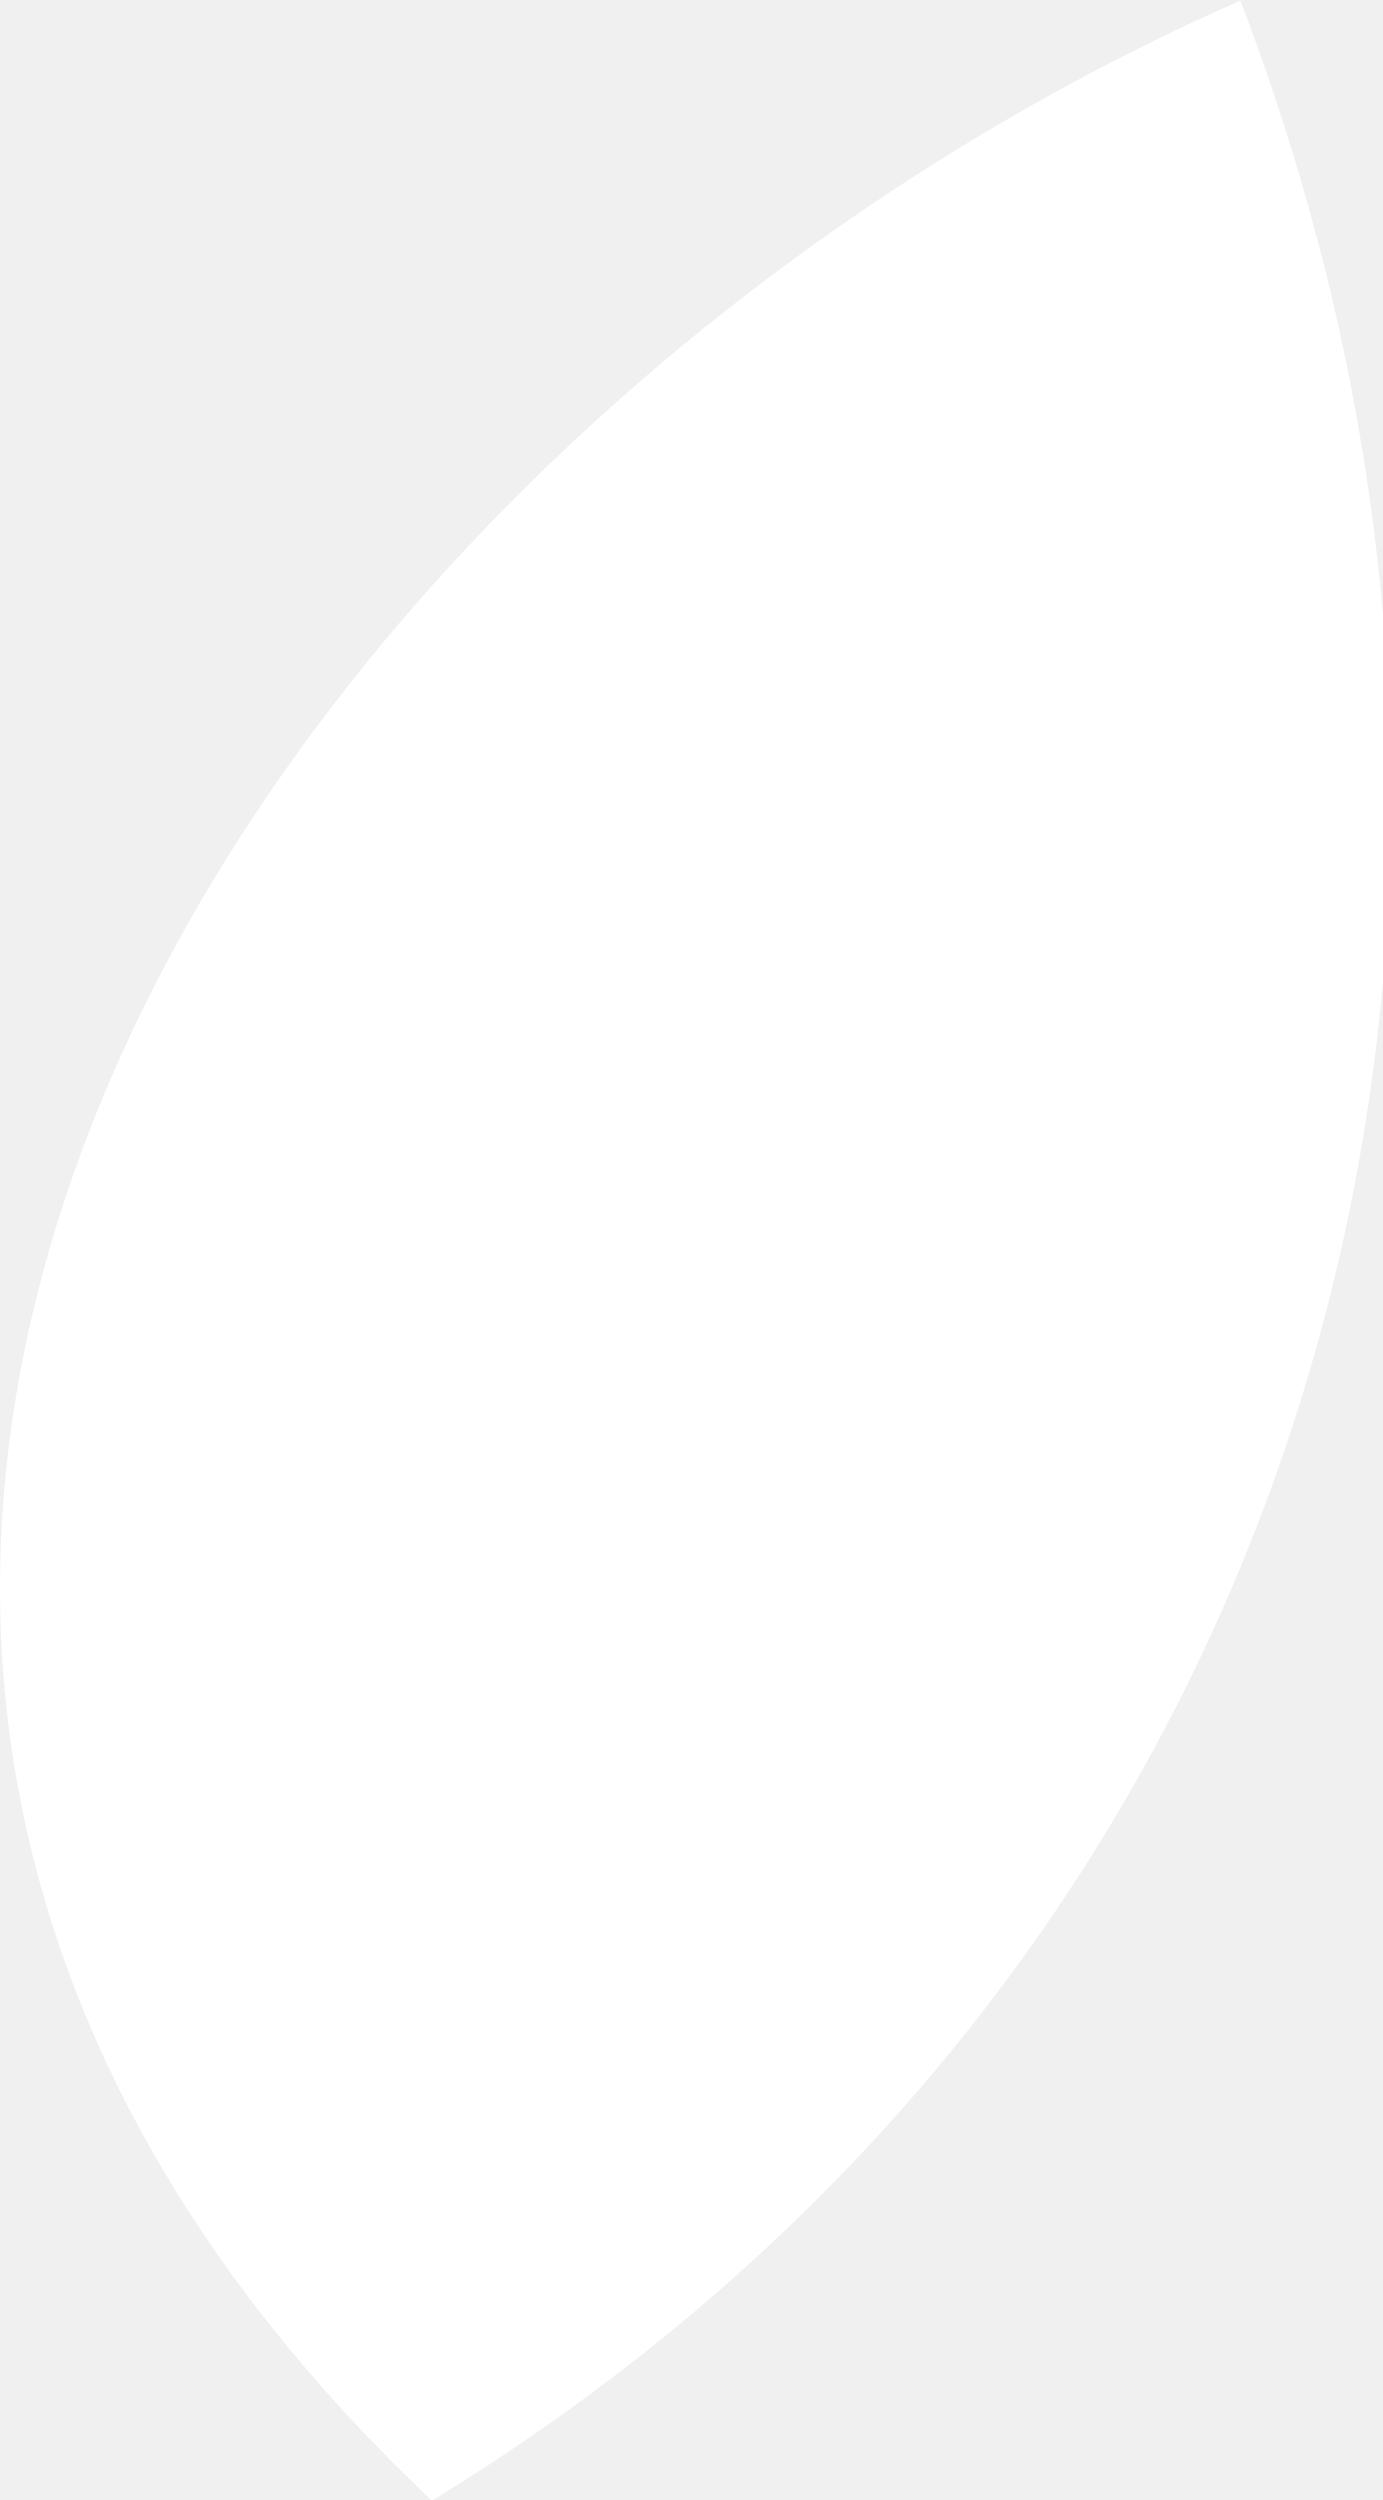
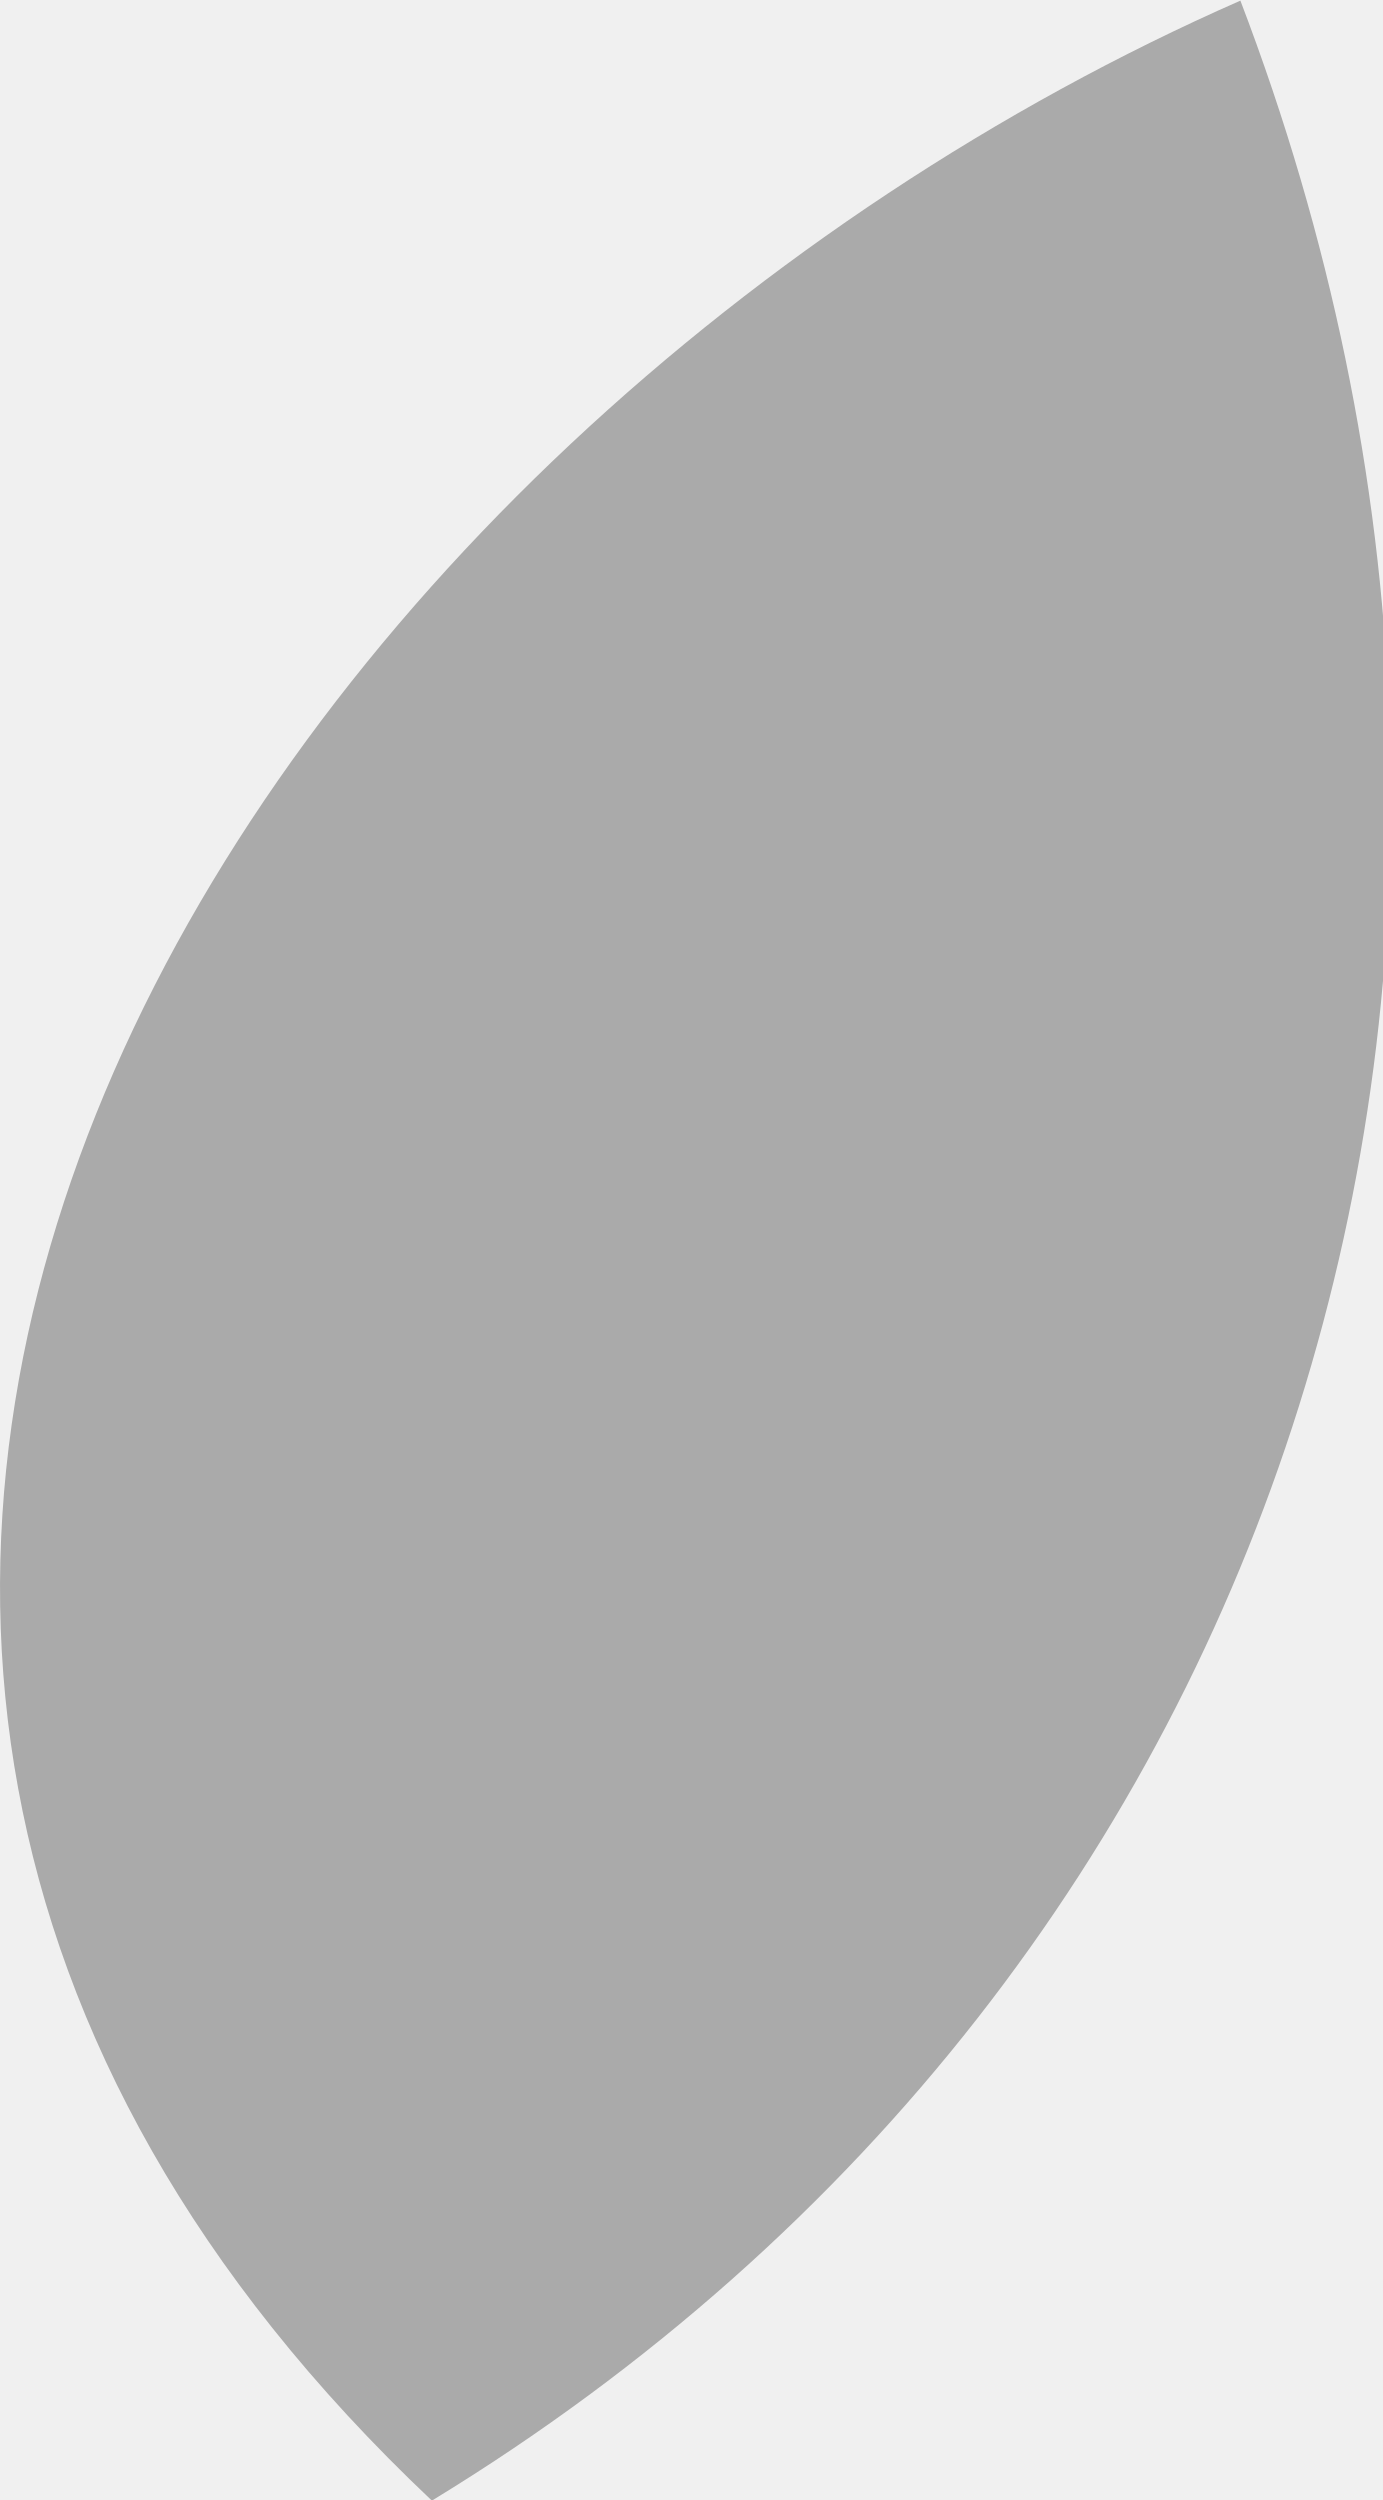
<svg xmlns="http://www.w3.org/2000/svg" width="0.13mm" height="0.235mm" viewBox="0 0 0.13 0.235" version="1.1" id="svg7070">
  <defs id="defs7064" />
  <g id="layer1" transform="translate(-182.4754,-25.88194)">
-     <path style="fill:#ffffff;stroke-width:0.265" id="gd" d="m 182.516,26.117 c -0.09,-0.085 -0.015,-0.195 0.076,-0.235 0.034,0.089 0.006,0.185 -0.076,0.235 z" />
+     <path style="fill:#aaaaaa;stroke-width:0.265" id="gd" d="m 182.516,26.117 c -0.09,-0.085 -0.015,-0.195 0.076,-0.235 0.034,0.089 0.006,0.185 -0.076,0.235 z" />
  </g>
</svg>
